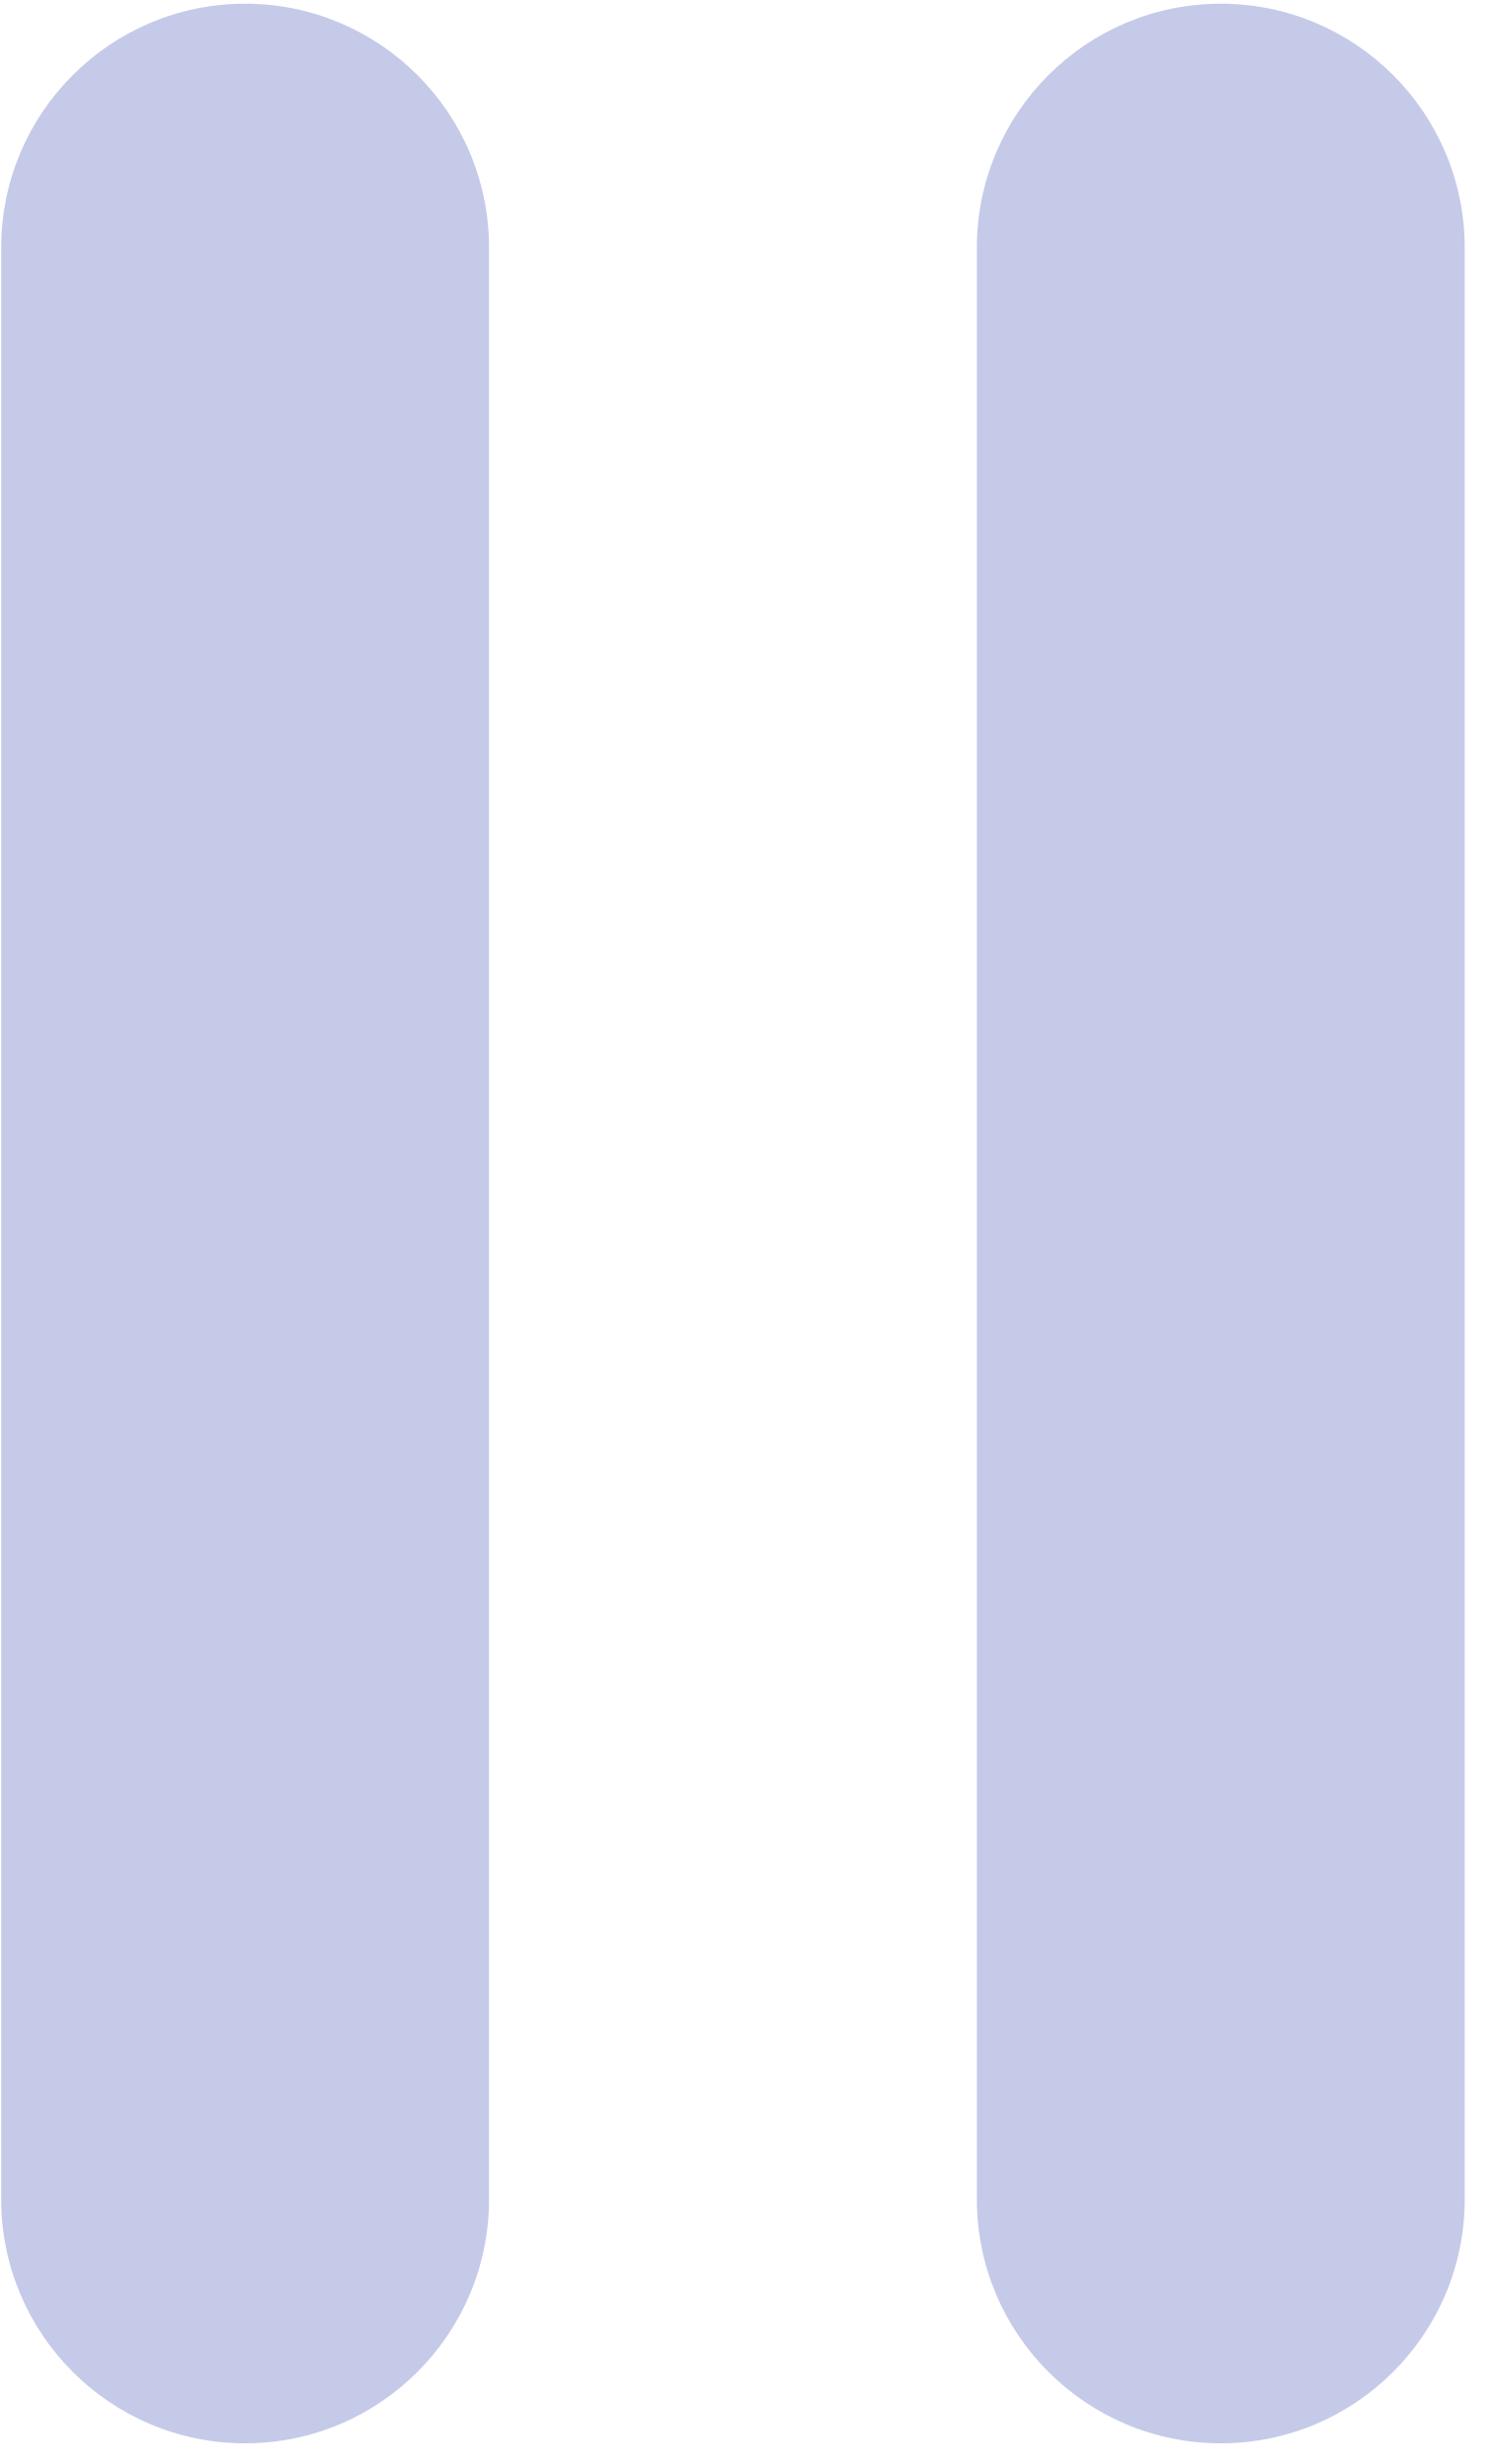
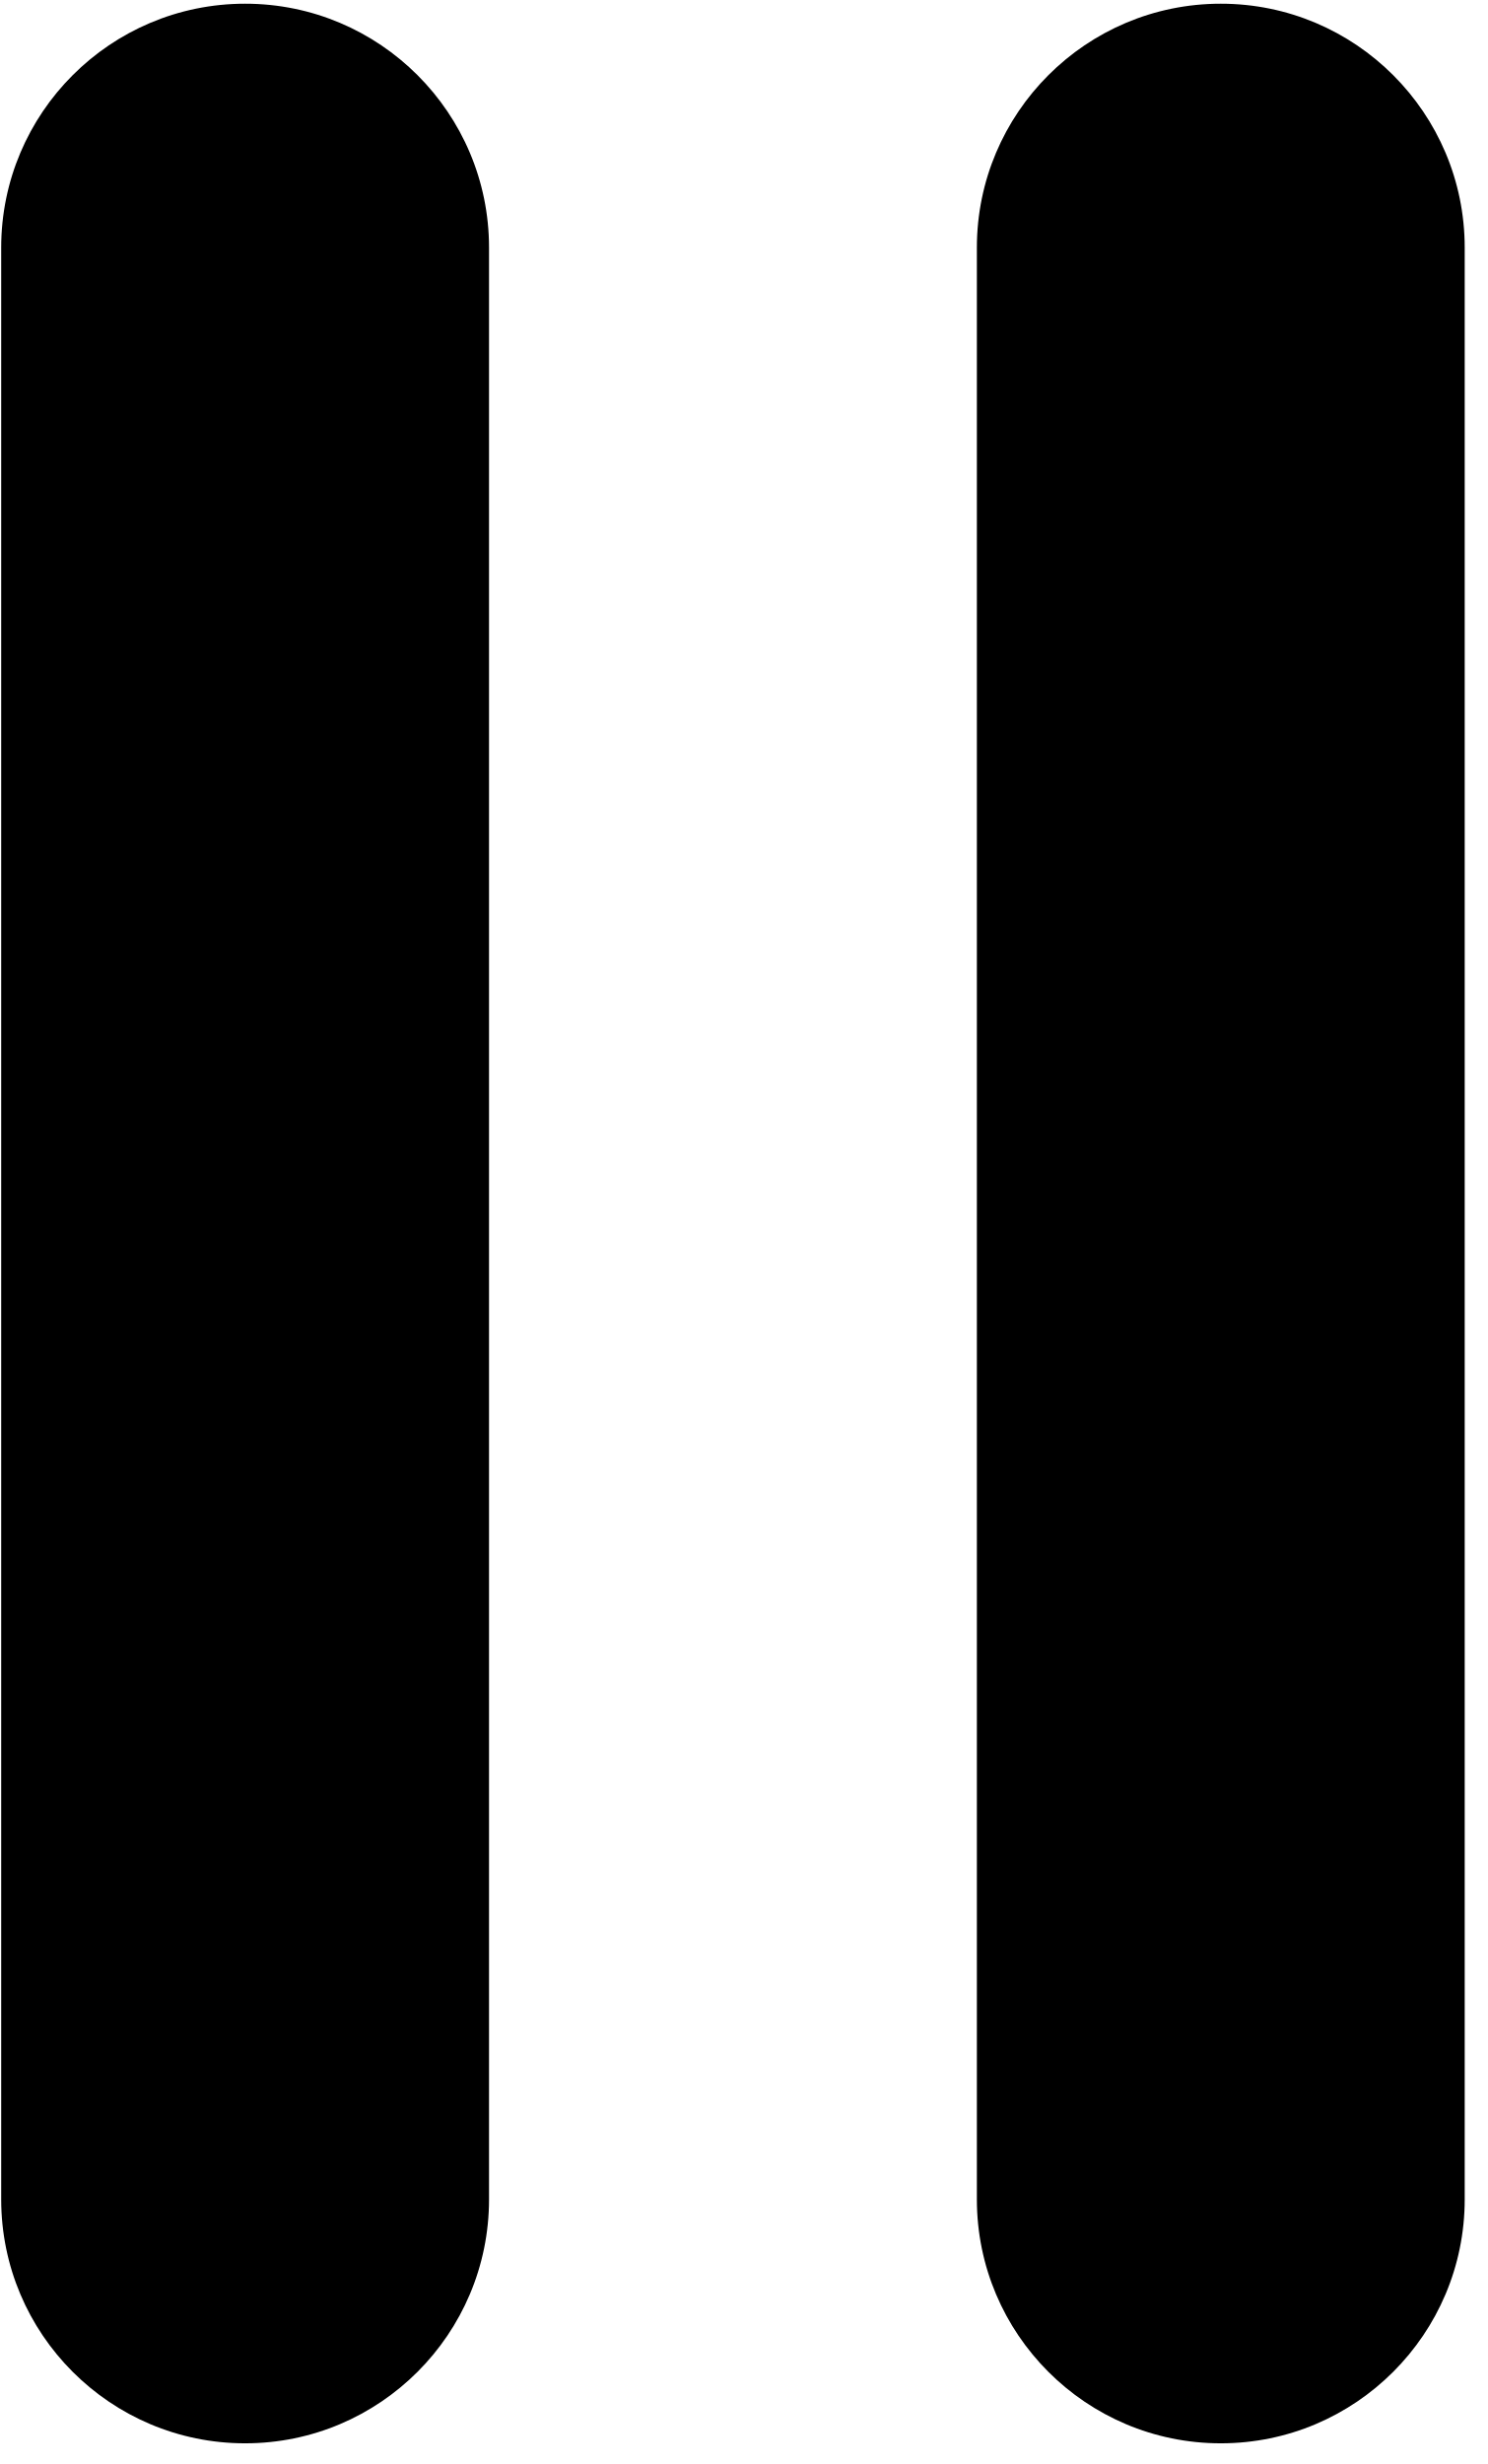
<svg xmlns="http://www.w3.org/2000/svg" fill-rule="evenodd" stroke-linejoin="round" stroke-miterlimit="2" clip-rule="evenodd" viewBox="0 0 61 101">
-   <path fill="#c5cae9" d="M20.049 10.152c0-5.519-4.481-10-10-10s-10 4.481-10 10v80c0 5.519 4.481 10 10 10s10-4.481 10-10v-80zm40 0c0-5.519-4.481-10-10-10s-10 4.481-10 10v80c0 5.519 4.481 10 10 10s10-4.481 10-10v-80z" />
+   <path d="M20.049 10.152c0-5.519-4.481-10-10-10s-10 4.481-10 10v80c0 5.519 4.481 10 10 10s10-4.481 10-10v-80zm40 0c0-5.519-4.481-10-10-10s-10 4.481-10 10v80c0 5.519 4.481 10 10 10s10-4.481 10-10v-80z" />
</svg>
